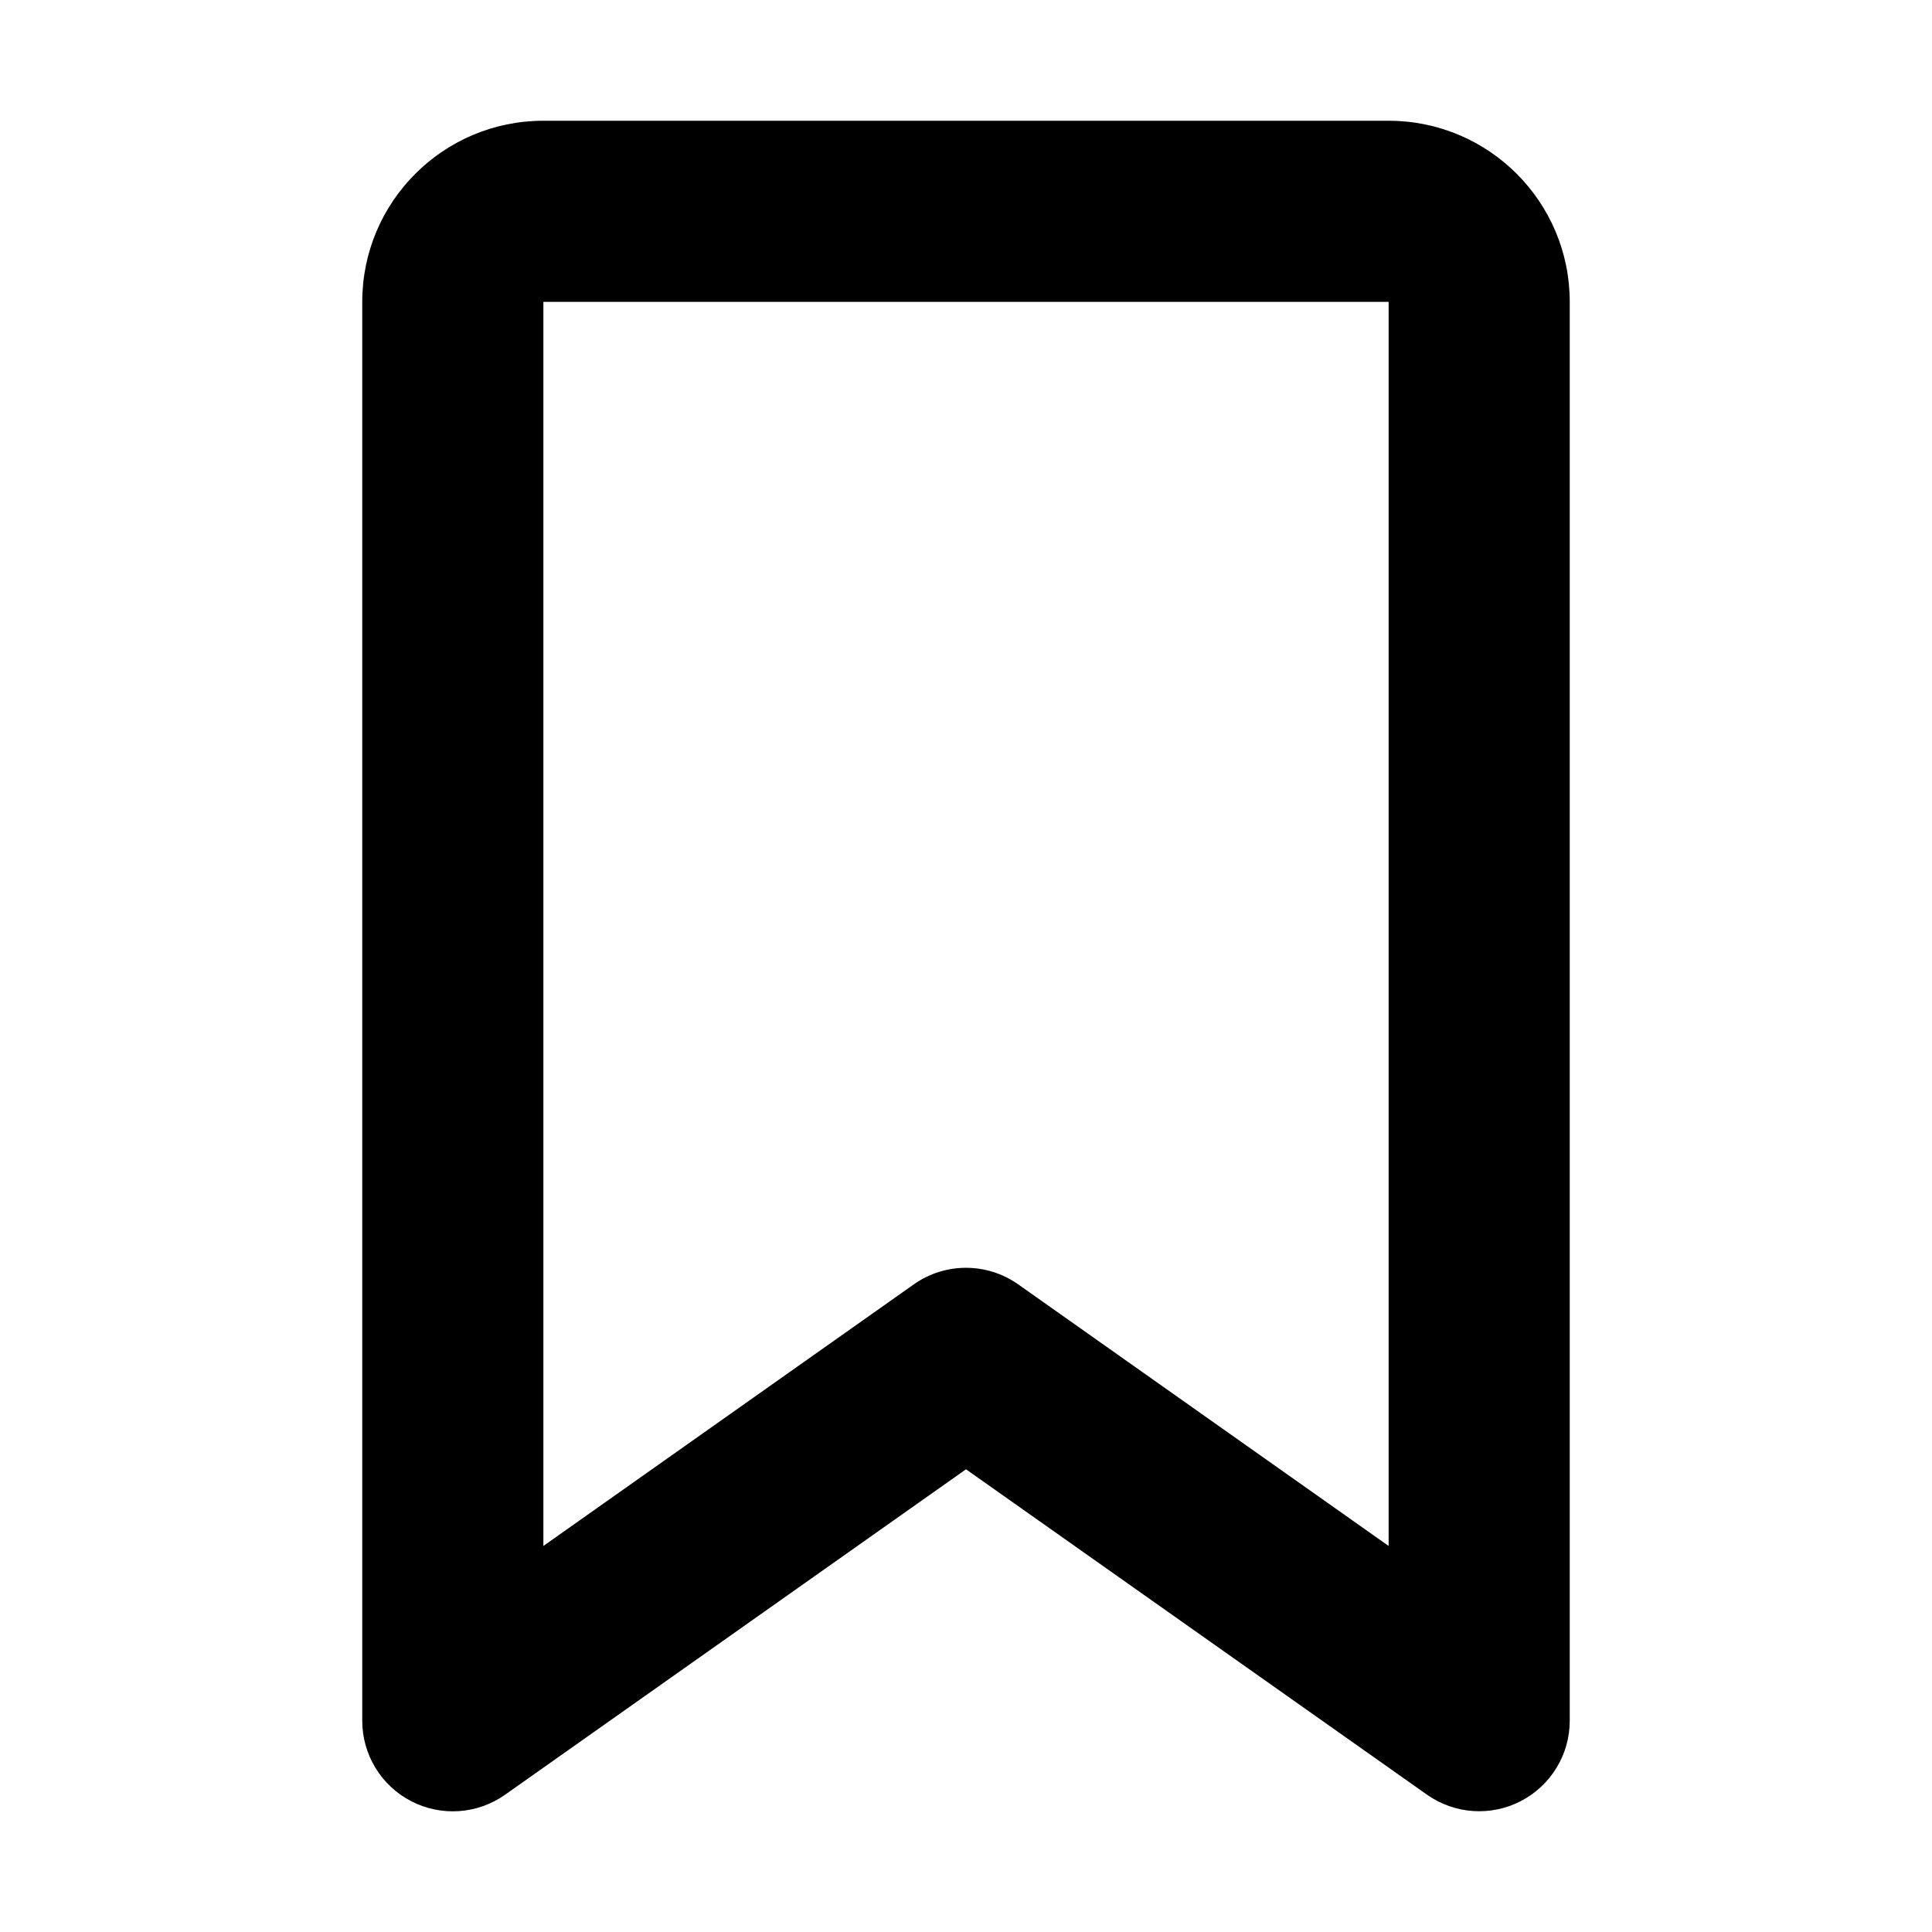
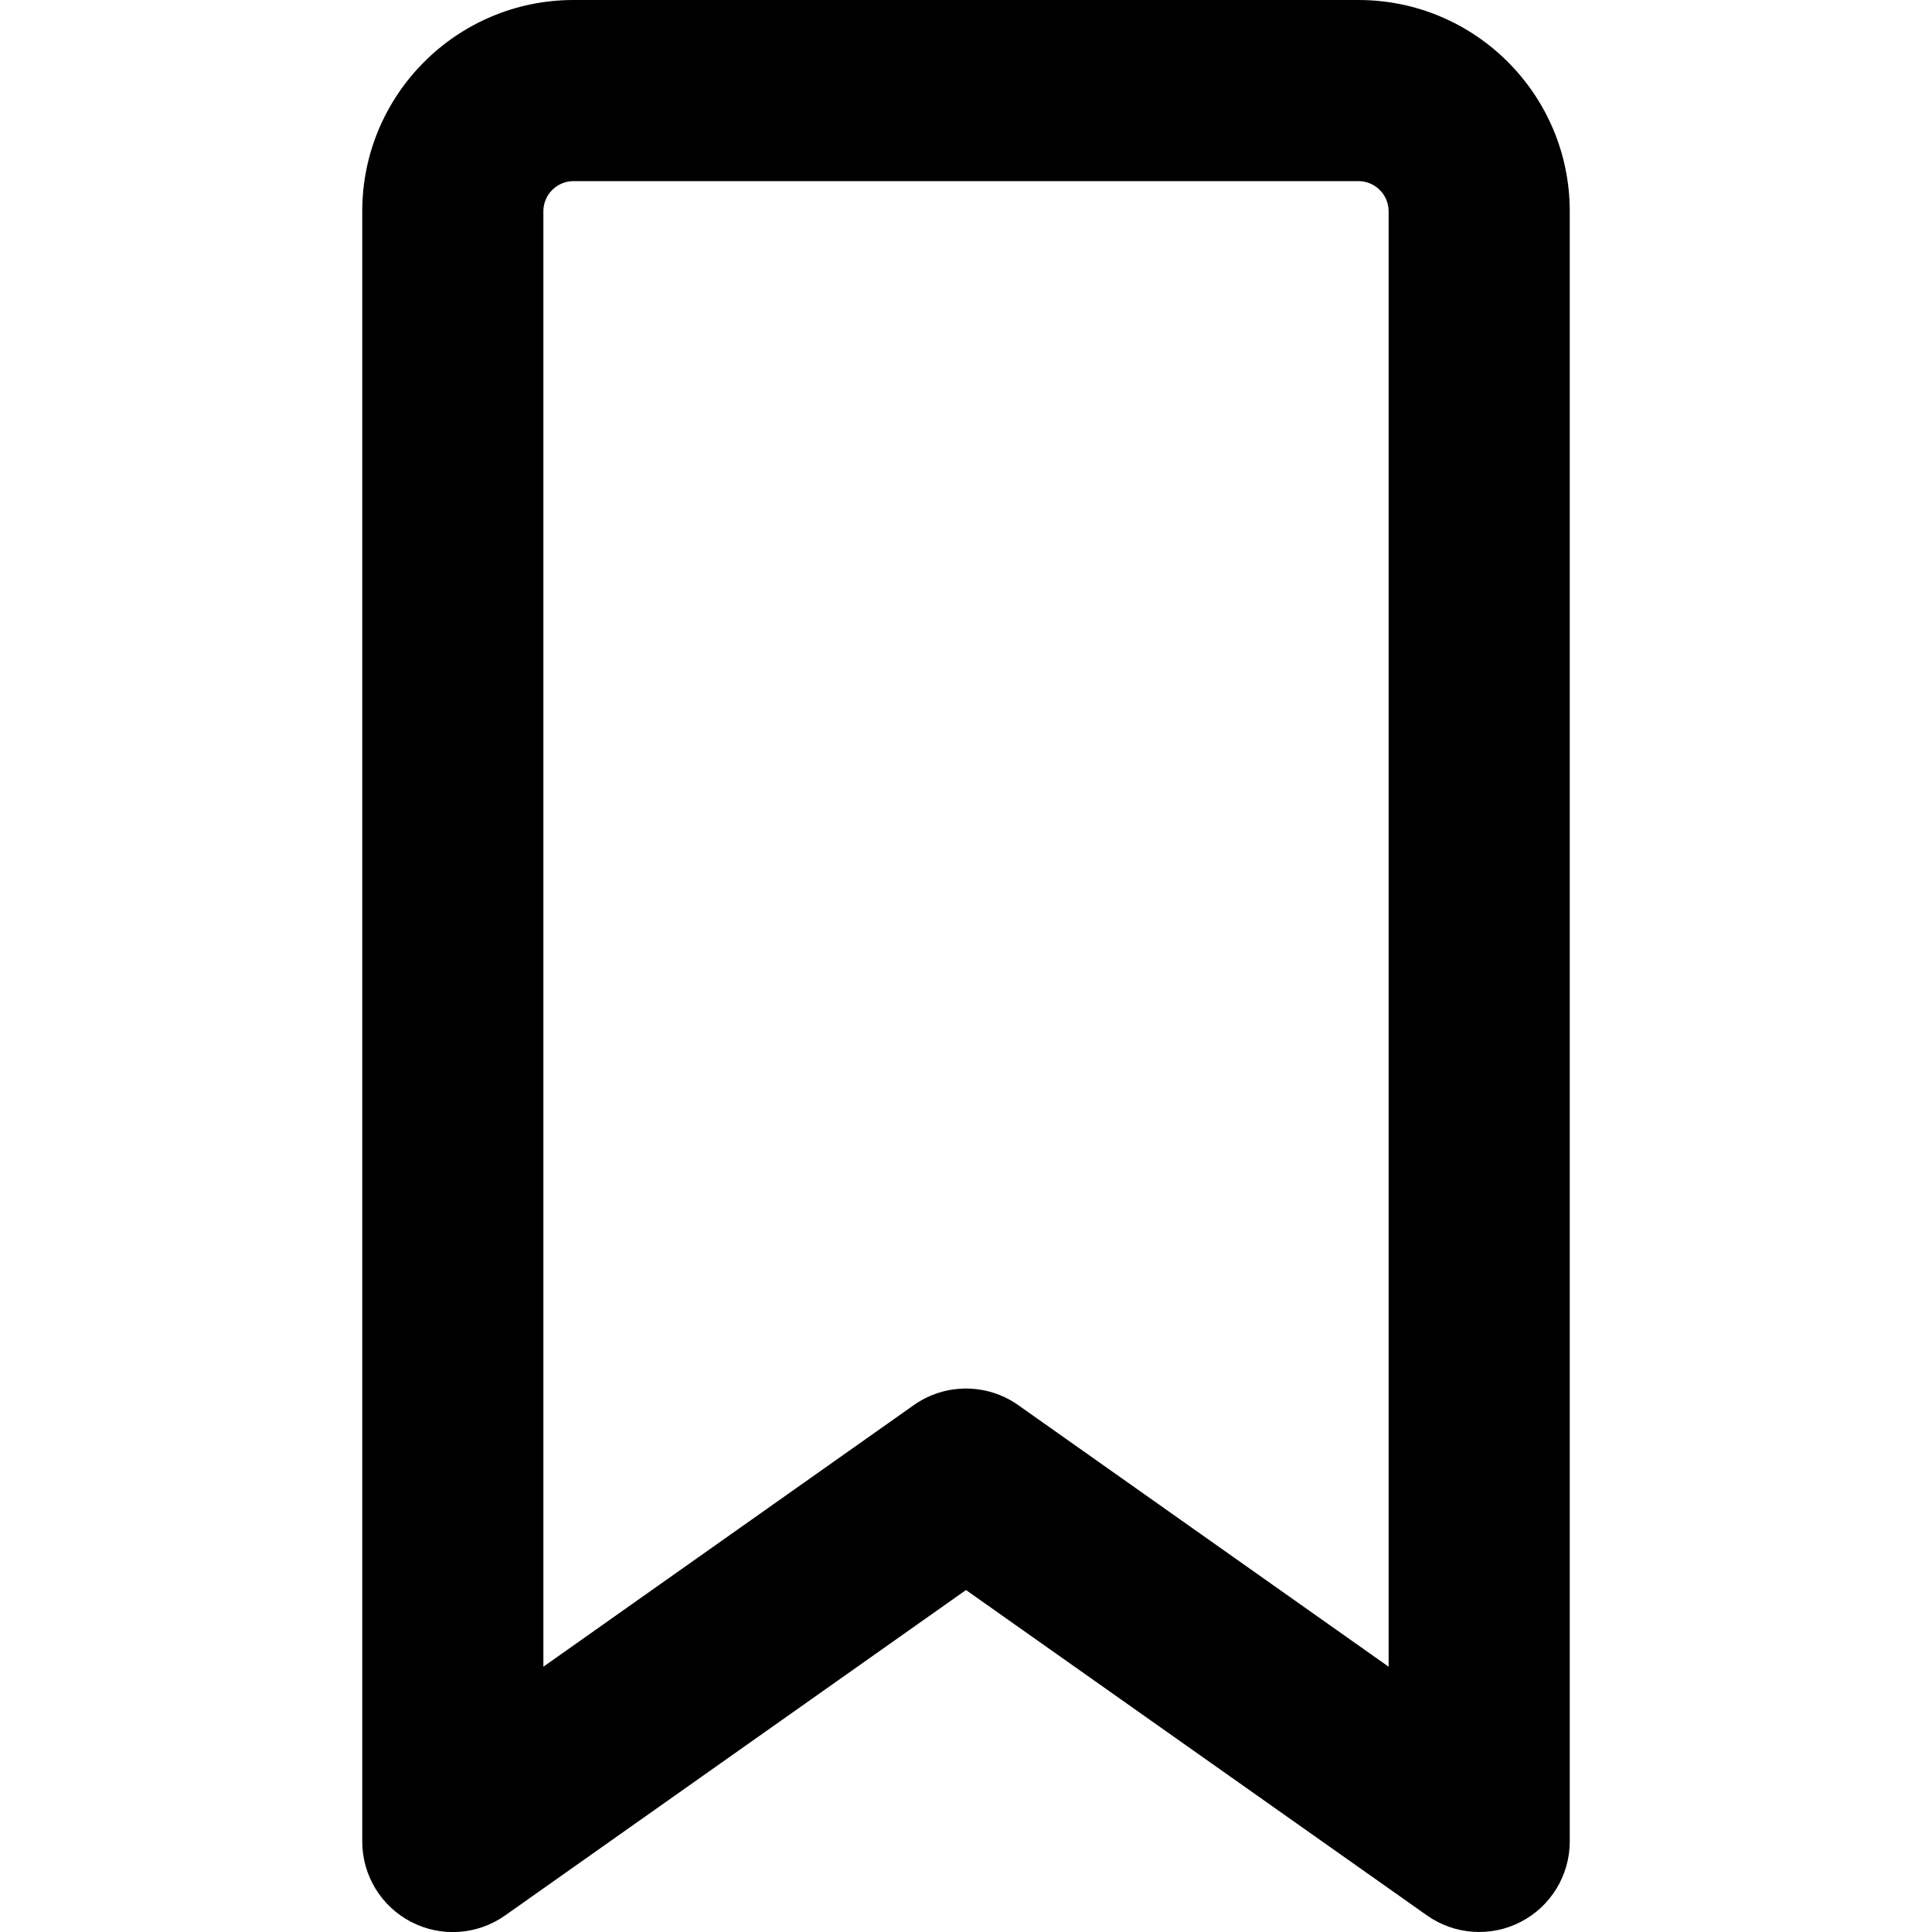
<svg xmlns="http://www.w3.org/2000/svg" width="16" height="16" viewBox="0 0 16 16">
-   <path fill-rule="evenodd" clip-rule="evenodd" d="M3 2.5A1.5 1.5 0 014.5 1h7A1.5 1.5 0 0113 2.5v11.75a.75.75 0 01-1.182.613L8 12.168l-3.817 2.695A.75.75 0 013 14.25V2.5zm8.5 0h-7v10.303l3.067-2.166a.75.75 0 01.866 0l3.067 2.166V2.5z" />
+   <path fill-rule="evenodd" clip-rule="evenodd" d="M3 1.75C3 .784 3.784 0 4.75 0h6.5C12.216 0 13 .784 13 1.75v13.5a.75.75 0 01-1.182.613L8 13.168l-3.817 2.695A.75.75 0 013 15.25V1.75zm1.75-.25a.25.25 0 00-.25.25v12.053l3.067-2.166a.75.75 0 01.866 0l3.067 2.166V1.75a.25.25 0 00-.25-.25h-6.5z" />
</svg>
